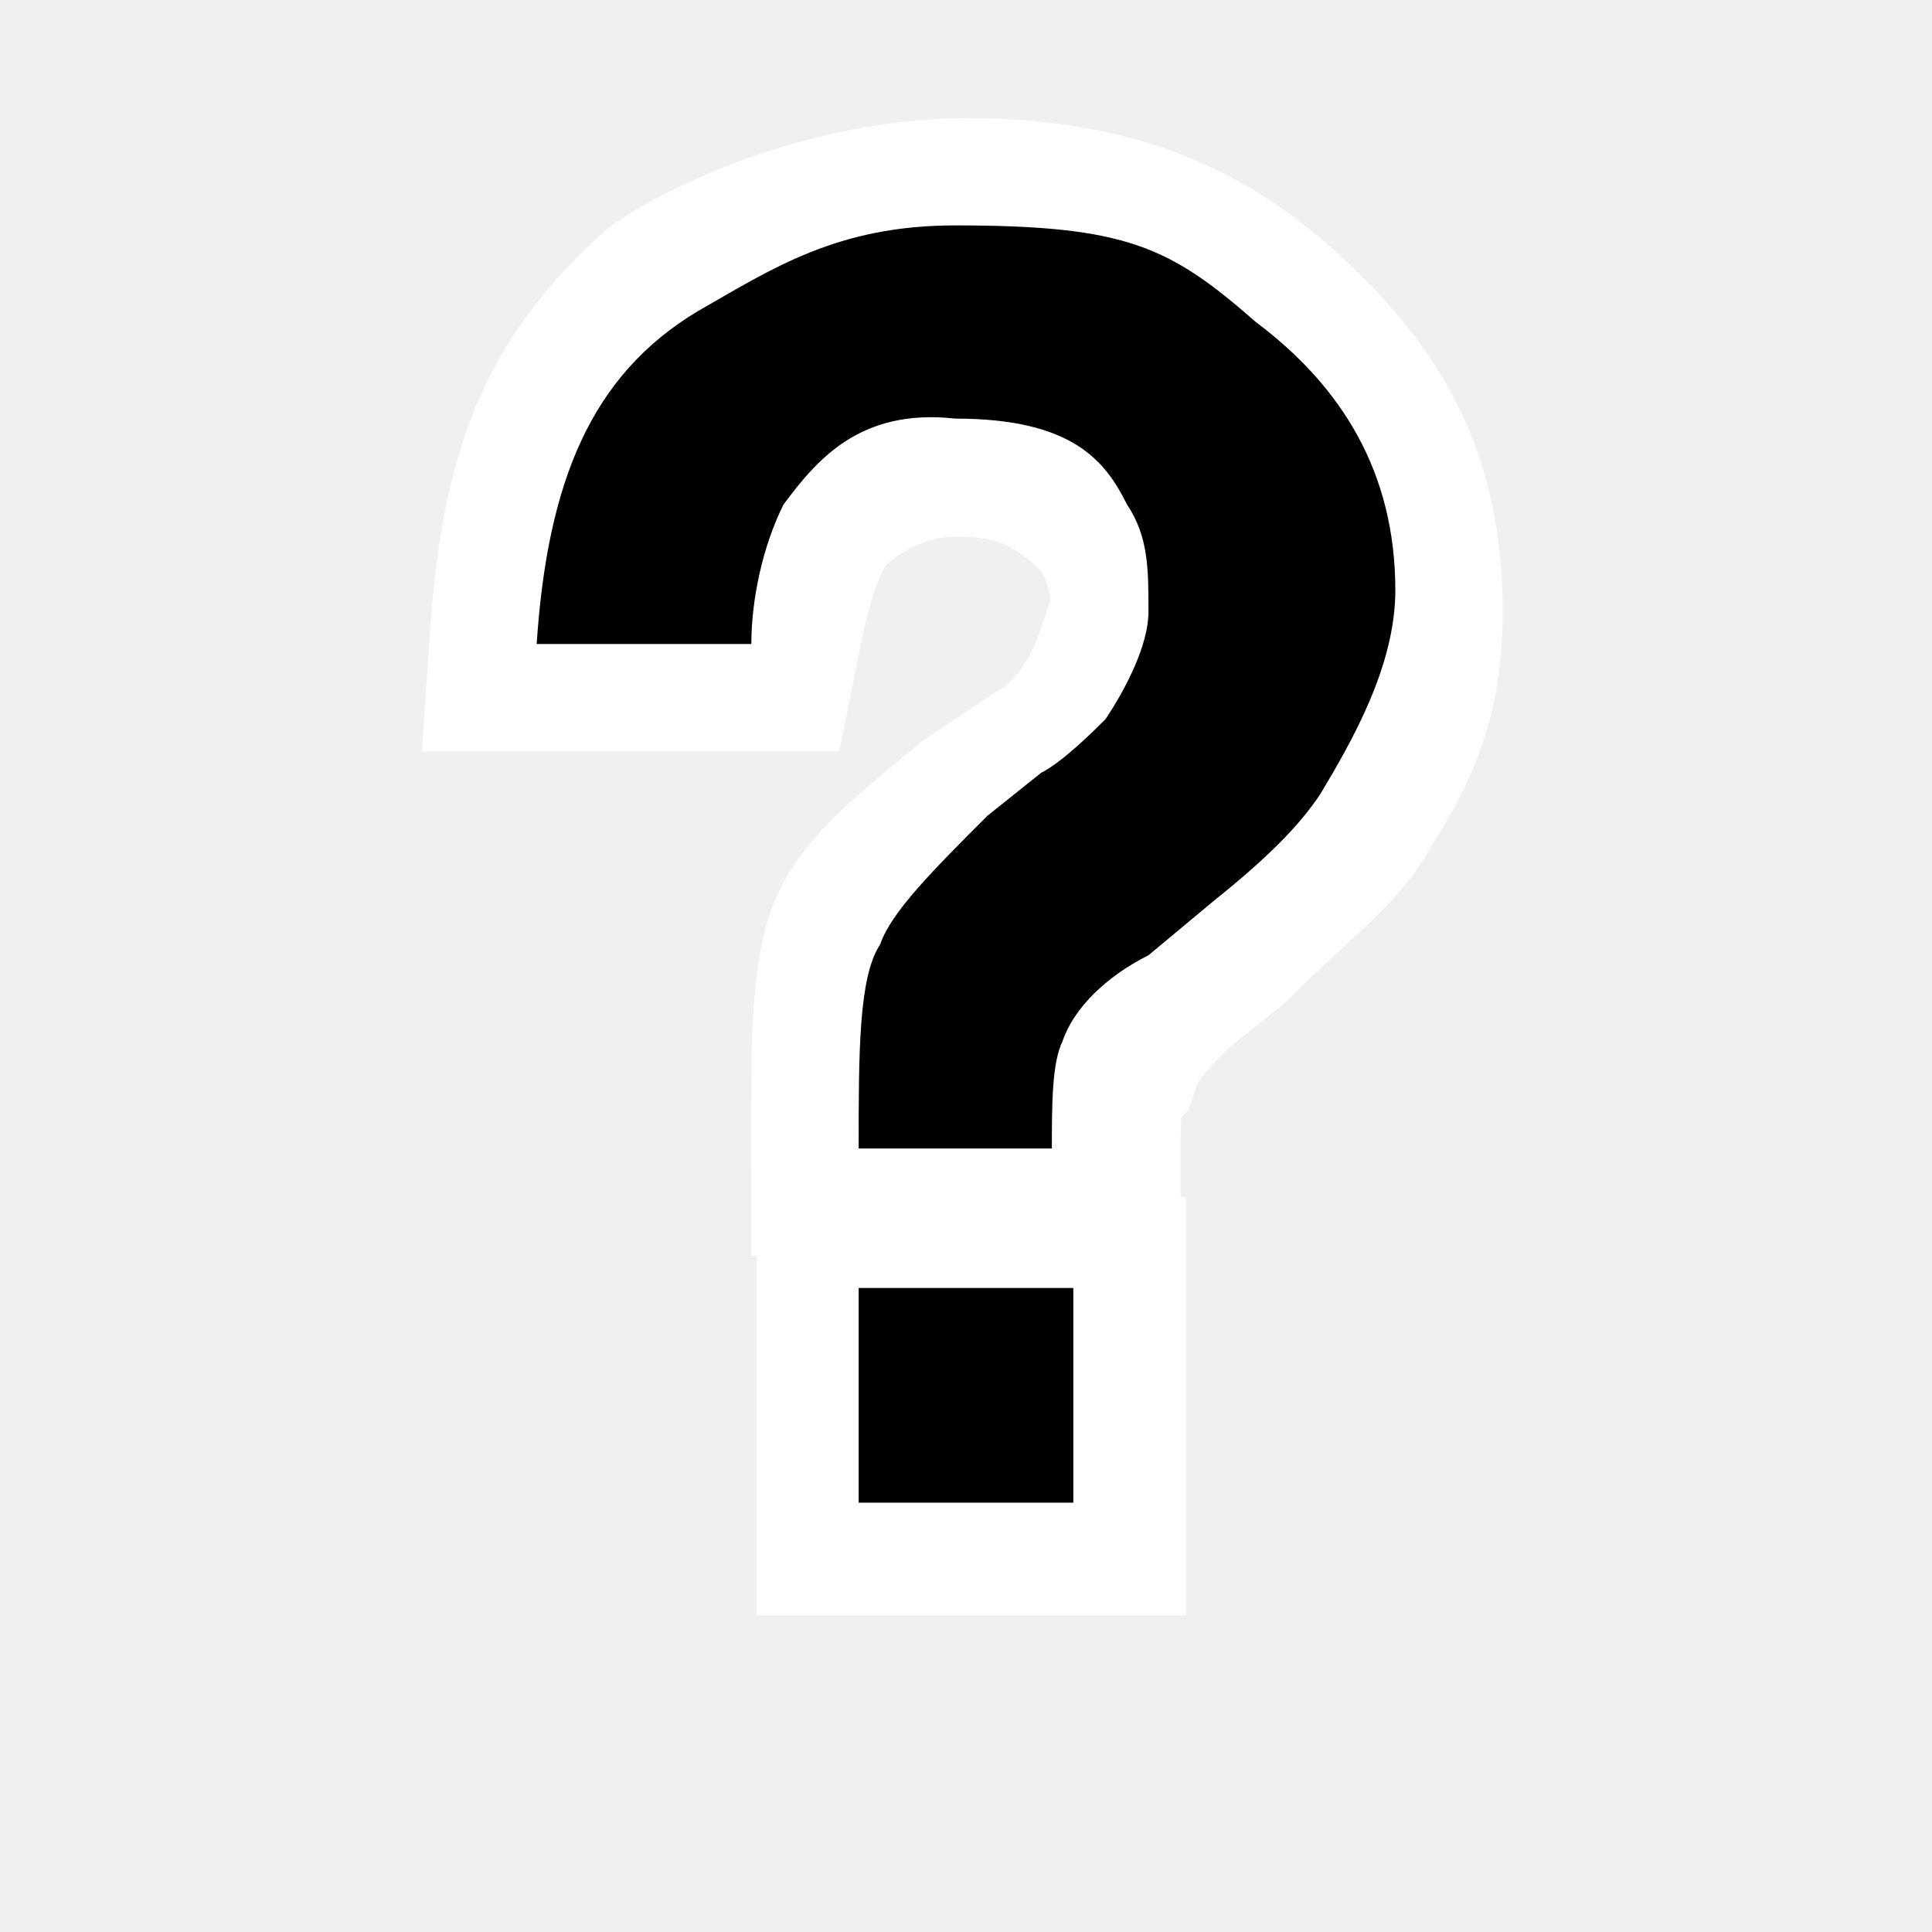
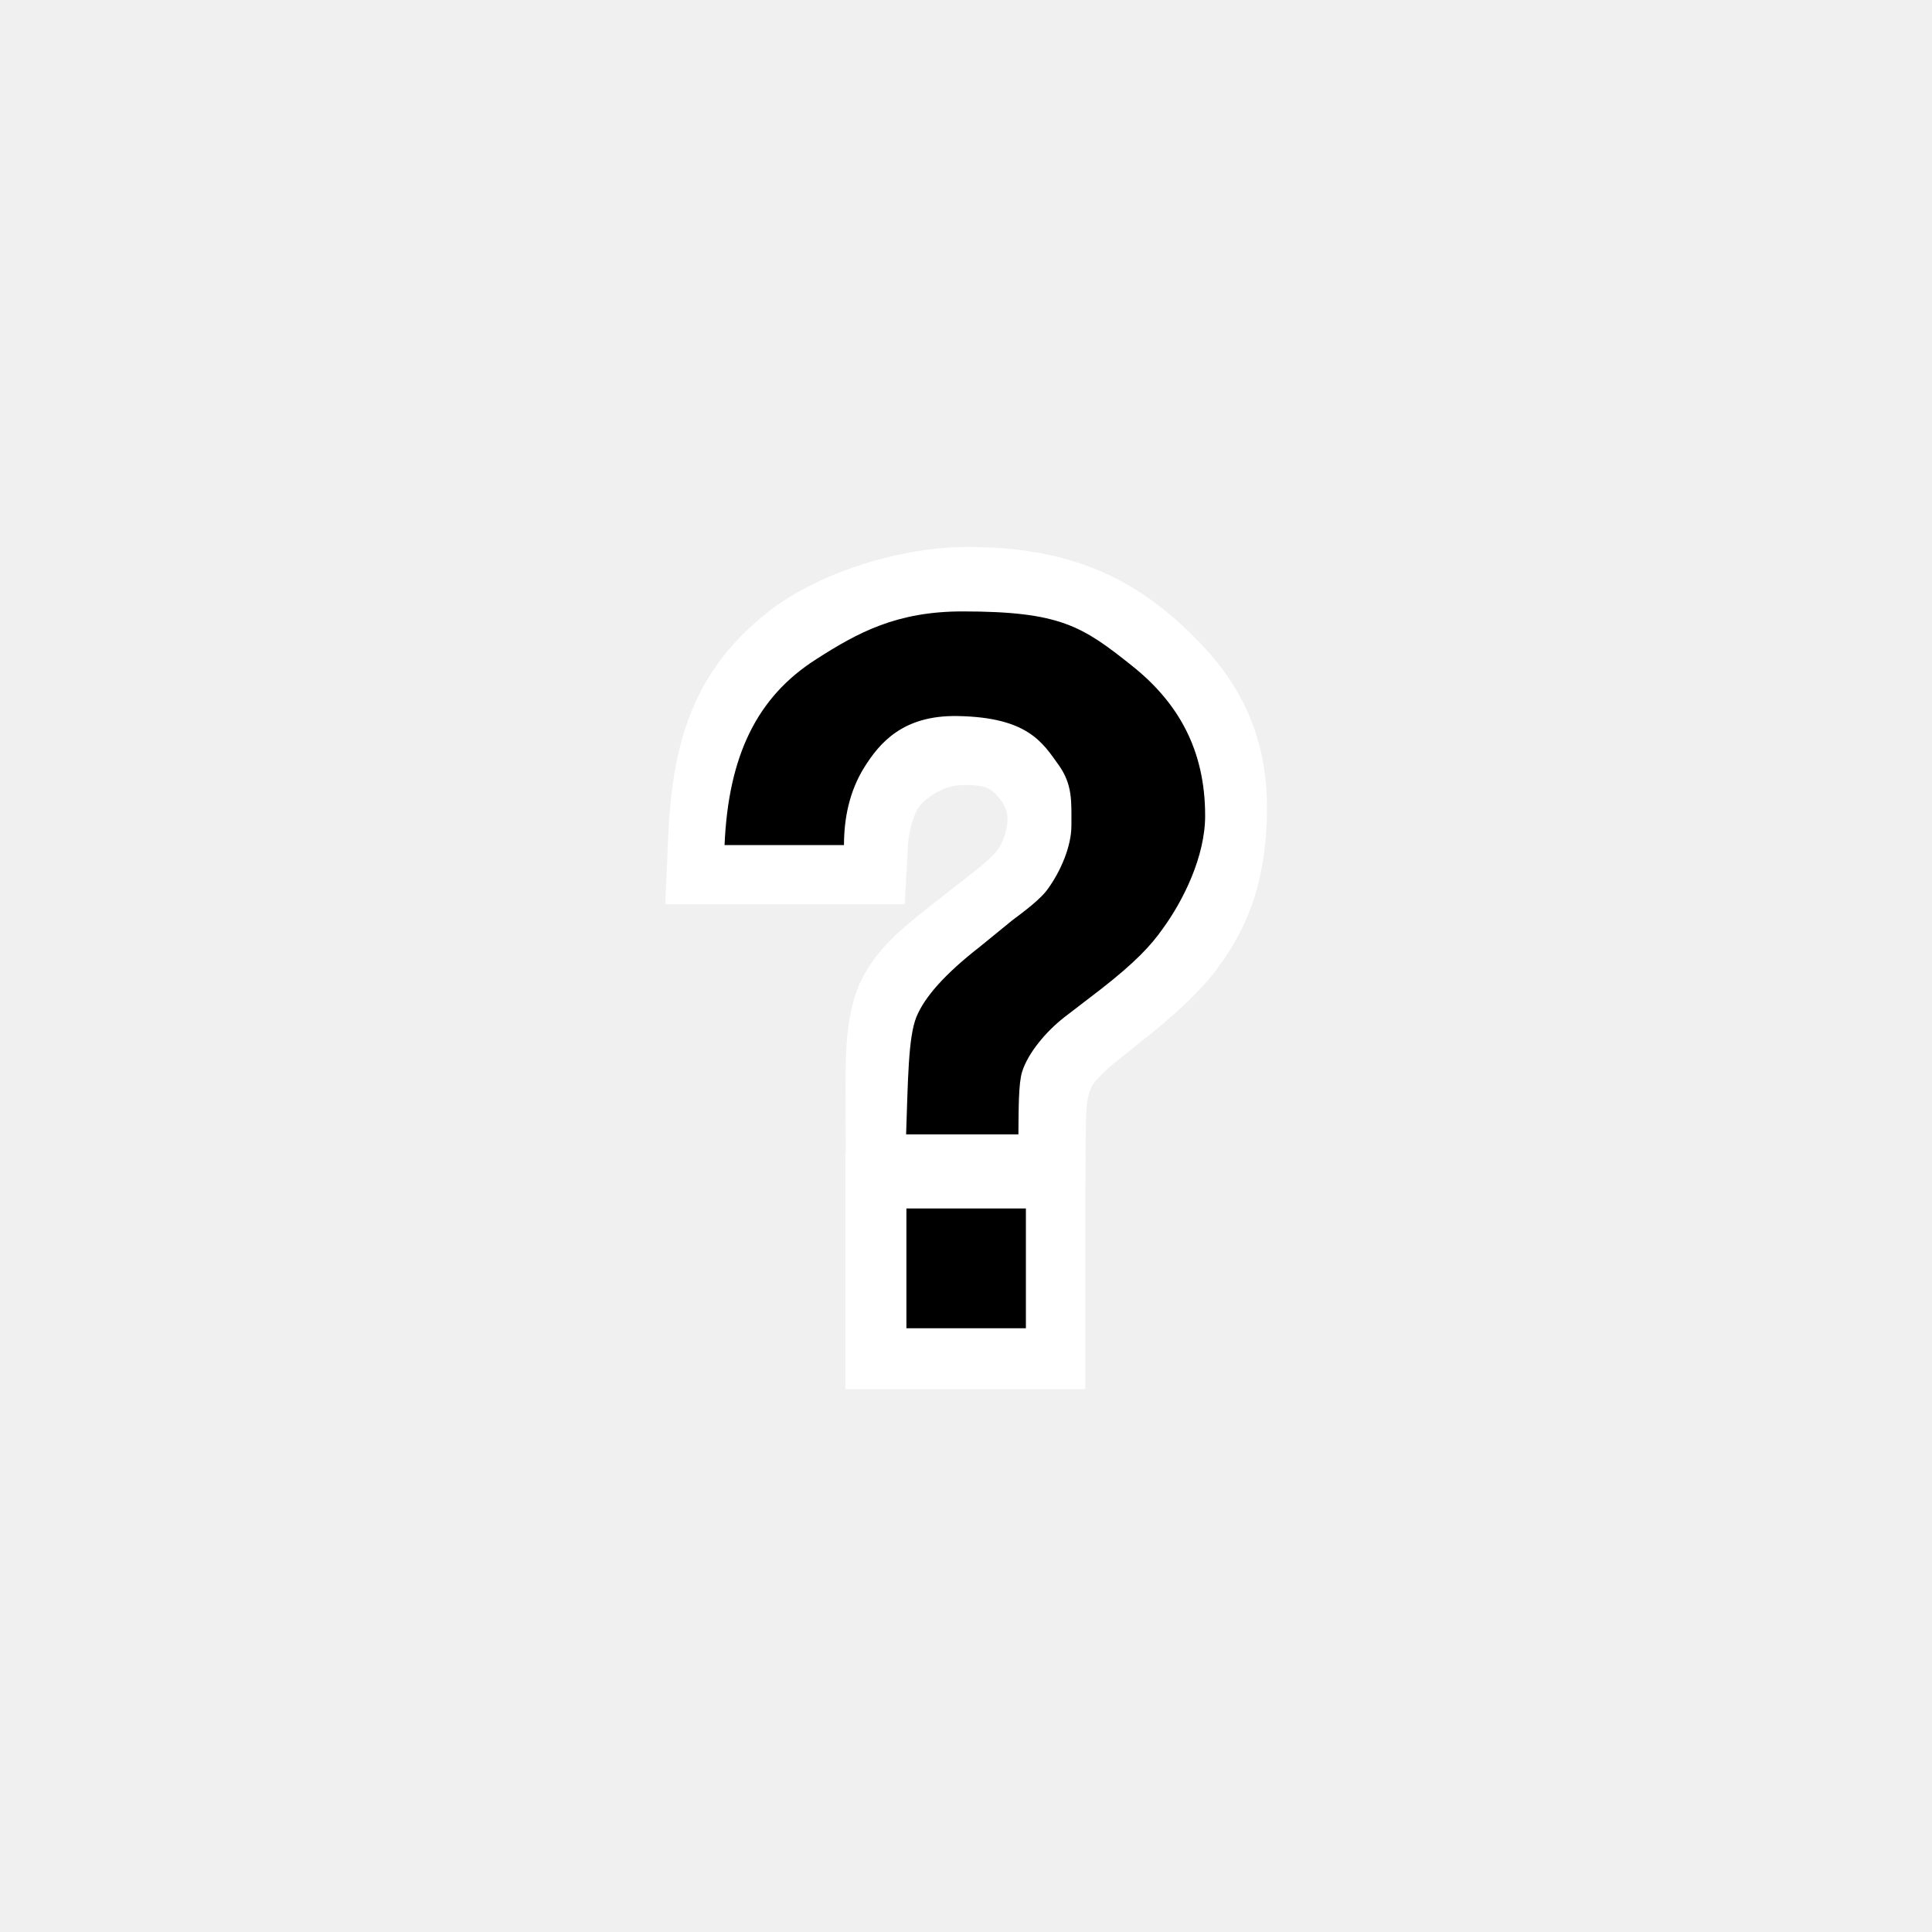
- <svg xmlns="http://www.w3.org/2000/svg" xmlns:xlink="http://www.w3.org/1999/xlink" version="1.1" id="Layer_1" x="0px" y="0px" viewBox="0 0 18 18" enable-background="new 0 0 18 18" xml:space="preserve">
-   <g>
-     <defs>
-       <rect id="SVGID_1_" width="18" height="18" />
-     </defs>
-     <clipPath id="SVGID_2_">
-       <use xlink:href="#SVGID_1_" overflow="visible" />
-     </clipPath>
-     <path clip-path="url(#SVGID_2_)" fill="#FFFFFF" d="M6.3,2.9C6.9,2.5,8,2.1,9,2.1c1.5,0,2.3,0.5,3,1.2c0.7,0.7,1,1.4,1,2.4   c0,0.9-0.3,1.3-0.6,1.8c-0.2,0.3-0.6,0.6-1.1,1.1l-0.5,0.4c-0.3,0.3-0.5,0.5-0.6,0.8C10,10,10,10.3,10,10.7H8c0-1,0-1.4,0.1-1.8   c0.1-0.4,0.5-0.7,1.1-1.2l0.6-0.4c0.2-0.1,0.5-0.4,0.6-0.6c0.2-0.3,0.3-0.7,0.4-1c0-0.3-0.1-0.7-0.3-1C10,4.2,9.6,4,8.9,4   C8.3,4,7.8,4.3,7.5,4.6C7.2,5,7.1,5.5,7,6h-2C5.1,4.5,5.4,3.7,6.3,2.9" />
-     <path clip-path="url(#SVGID_2_)" fill="none" stroke="#FFFFFF" stroke-width="2" d="M6.3,2.9C6.9,2.5,8,2.1,9,2.1   c1.5,0,2.3,0.5,3,1.2c0.7,0.7,1,1.4,1,2.4c0,0.9-0.3,1.3-0.6,1.8c-0.2,0.3-0.6,0.6-1.1,1.1l-0.5,0.4c-0.3,0.3-0.5,0.5-0.6,0.8   C10,10,10,10.3,10,10.7H8c0-1,0-1.4,0.1-1.8c0.1-0.4,0.5-0.7,1.1-1.2l0.6-0.4c0.2-0.1,0.5-0.4,0.6-0.6c0.2-0.3,0.3-0.7,0.4-1   c0-0.3-0.1-0.7-0.3-1C10,4.2,9.6,4,8.9,4C8.3,4,7.8,4.3,7.5,4.6C7.2,5,7.1,5.5,7,6h-2C5.1,4.5,5.4,3.7,6.3,2.9z" />
-     <rect x="7.8" y="11.9" clip-path="url(#SVGID_2_)" fill="#FFFFFF" width="2.5" height="2.4" />
-     <rect x="7.8" y="11.9" clip-path="url(#SVGID_2_)" fill="none" stroke="#FFFFFF" stroke-width="1.5" width="2.5" height="2.4" />
-     <path clip-path="url(#SVGID_2_)" d="M6.5,2.9c0.7-0.4,1.3-0.8,2.4-0.8c1.6,0,2,0.2,2.8,0.9C12.5,3.6,13,4.4,13,5.5   c0,0.7-0.4,1.4-0.7,1.9c-0.2,0.3-0.5,0.6-1,1l-0.6,0.5C10.3,9.1,10,9.4,9.9,9.7c-0.1,0.2-0.1,0.6-0.1,1H8c0-0.9,0-1.6,0.2-1.9   c0.1-0.3,0.5-0.7,1-1.2l0.5-0.4c0.2-0.1,0.5-0.4,0.6-0.5c0.2-0.3,0.4-0.7,0.4-1c0-0.4,0-0.7-0.2-1C10.3,4.3,10,3.9,8.9,3.9   C8,3.8,7.6,4.3,7.3,4.7C7.1,5.1,7,5.6,7,6H5C5.1,4.5,5.5,3.5,6.5,2.9" />
-     <rect x="8" y="12" clip-path="url(#SVGID_2_)" width="2" height="2" />
+ <svg xmlns="http://www.w3.org/2000/svg" height="32" viewBox="0 0 32 32" width="32">
+   <g fill="none" fill-rule="evenodd" transform="translate(12 10)">
+     <path d="m2.752 9.863h2.474v2.395h-2.474z" stroke="#fff" stroke-width="1.5" />
+     <path d="m1.315.941c.606-.488 1.73-.875 2.686-.881 1.514-.009 2.311.456 3.026 1.151.688.669 1.004 1.352.953 2.4-.041.853-.267 1.348-.604 1.811-.198.281-.577.641-1.138 1.078l-.533.43c-.33.32-.474.463-.6.82-.094.266-.116.506-.121.922h-1.977c-.003-1.016-.019-1.375.09-1.813.107-.426.502-.734 1.063-1.171l.568-.446c.188-.14.494-.414.608-.581.208-.286.334-.682.351-1.025.016-.323-.081-.699-.344-1.027-.312-.39-.703-.638-1.465-.604-.601.027-1.061.333-1.342.622-.33.34-.474.904-.498 1.35h-1.977c.062-1.484.354-2.312 1.254-3.036z" stroke="#fff" stroke-width="2" />
+     <g fill="#000" fill-rule="nonzero">
+       <path d="m3.013 10.016h1.979v1.984h-1.979z" />
+       <path d="m1.516.921c.697-.449 1.342-.794 2.426-.794 1.617 0 1.983.242 2.812.904.75.599 1.207 1.376 1.207 2.48 0 .677-.364 1.408-.702 1.871-.197.281-.459.56-1.02.998l-.612.47c-.3.234-.598.588-.697.9-.062.198-.058.623-.062 1.039h-1.86c.031-.88.034-1.605.169-1.941s.483-.723 1.044-1.16l.547-.446c.187-.14.475-.354.589-.521.208-.286.389-.701.389-1.045 0-.396.022-.676-.209-1.002-.27-.378-.516-.794-1.678-.814-.905-.016-1.291.447-1.542.847-.252.402-.338.858-.338 1.29h-1.978c.063-1.484.541-2.456 1.515-3.076" />
+     </g>
  </g>
</svg>
